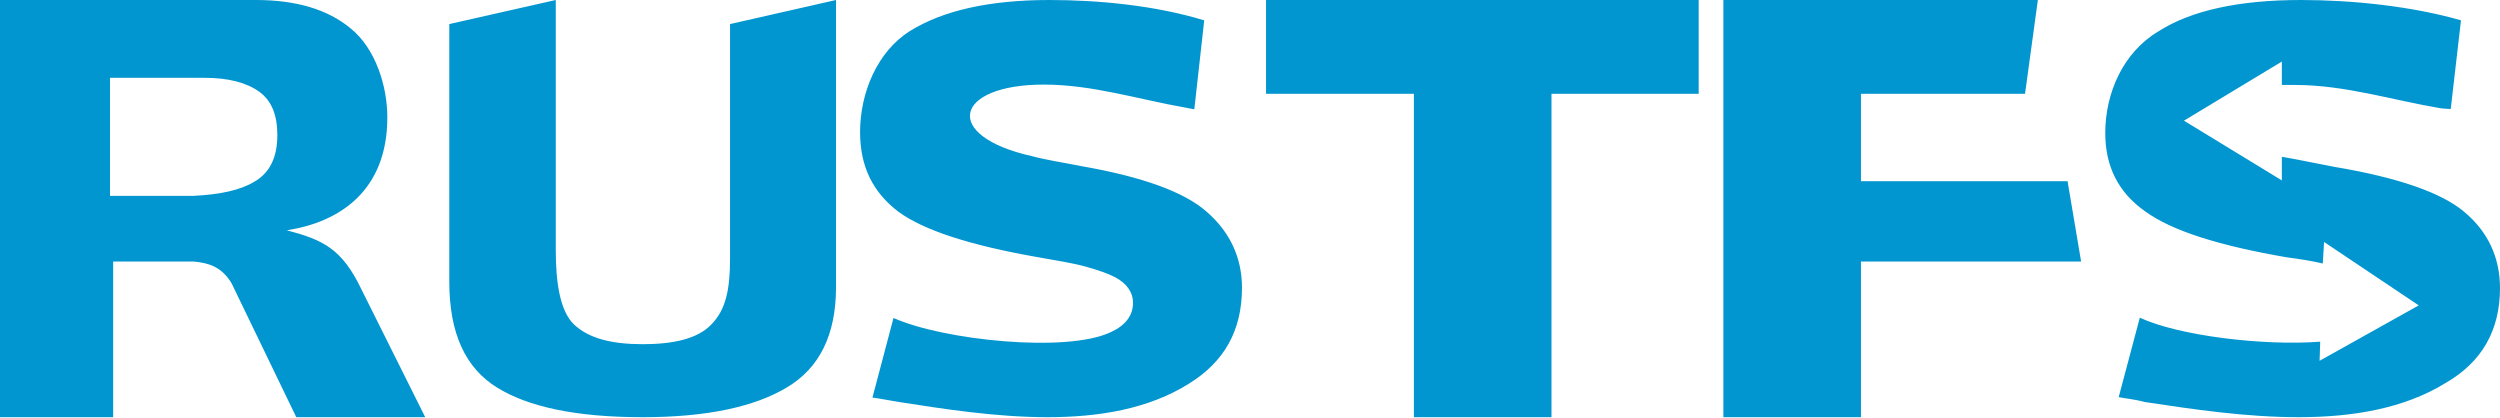
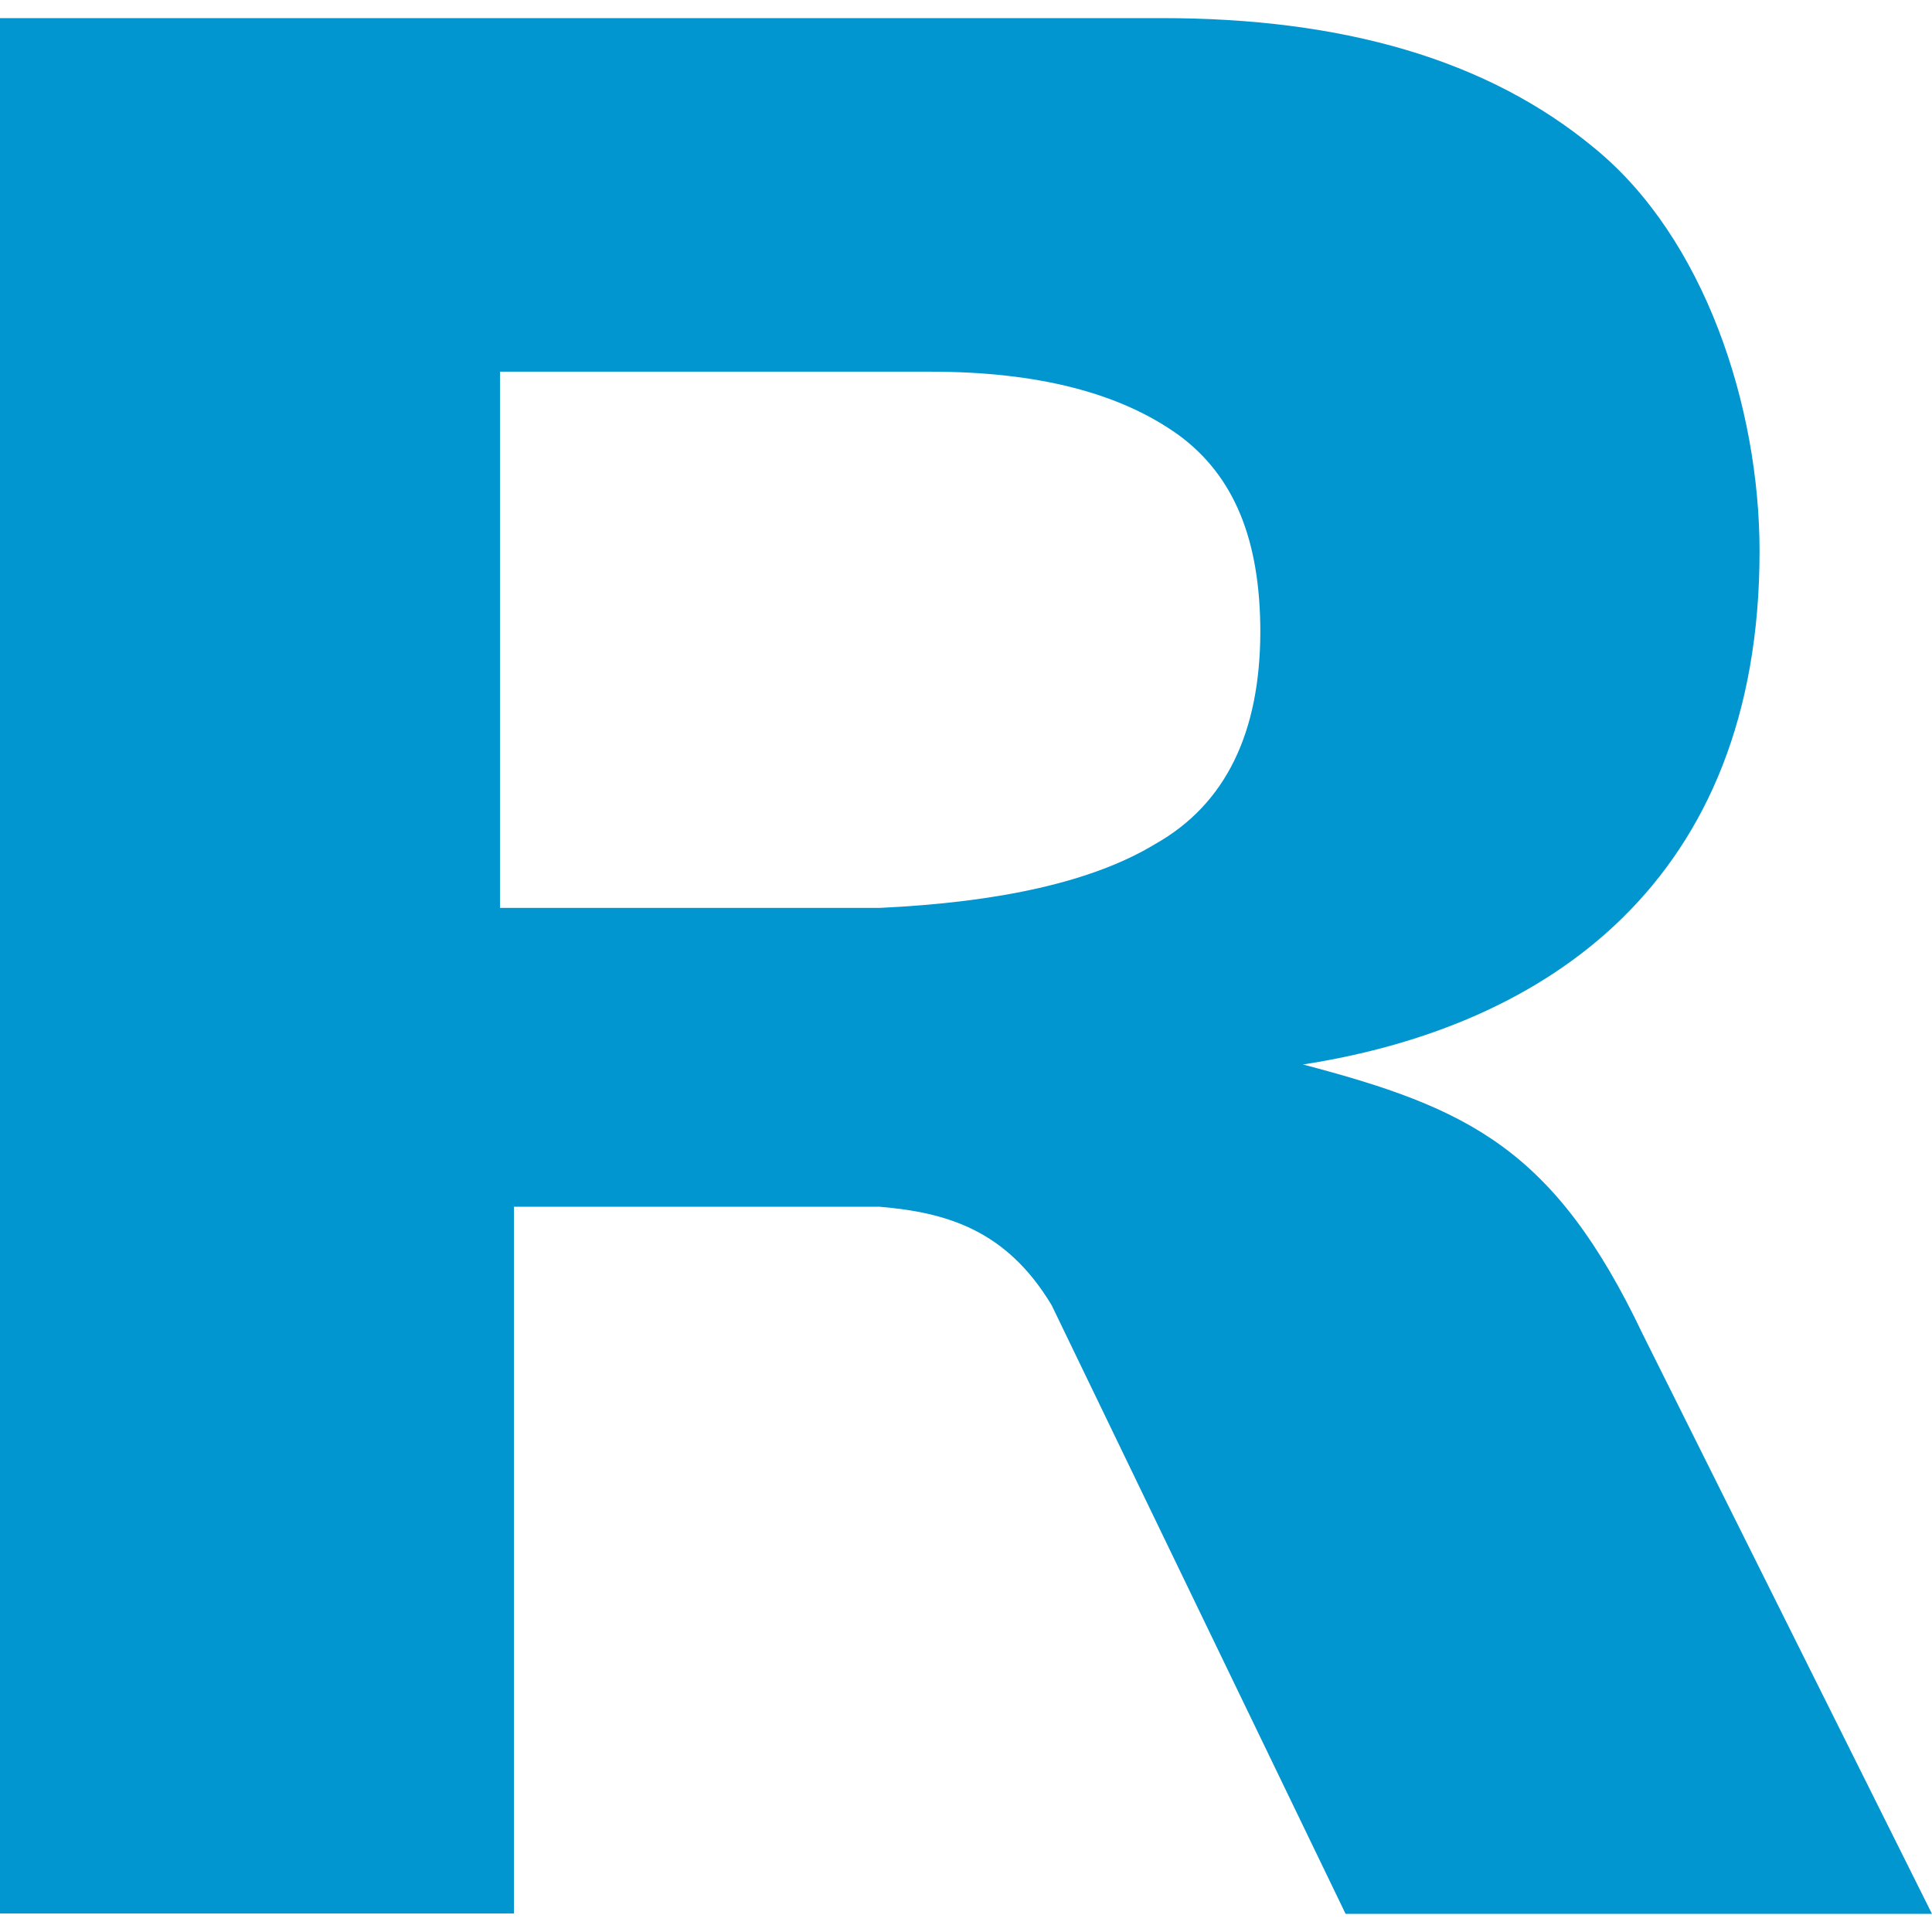
- <svg xmlns="http://www.w3.org/2000/svg" fill="none" viewBox="0 0 1558 260" class="h-5 w-auto">
-   <path fill="#0196D0" d="M1288.5 112.905h-128.75V58.44H1262L1270 0h-196v260h85.75v-97.003h137.2zM1058.62 58.44V0H789v58.44h92.133V260h85.752V58.44zM521 179.102V0l-66.027 15v146c0 20.124-2.889 32.146-11.473 41-8.584 9.257-24.182 12.5-43 12.5-19.478 0-33.756-3.646-43-12.5-8.584-8.452-11.143-26.279-11.143-46V0L280 15v160.48c0 32.6 10.234 53.932 29.712 66.006S358.903 260 400.5 260c39.947 0 69.659-6.44 89.797-18.514C510.766 229.412 521 208.483 521 179.102M172.84 84.281c0 13.517-4.591 23.456-14.43 29.022-8.527 5.168-21.318 7.951-37.717 8.746v40.948c9.183.795 17.383 3.18 23.614 13.517L184.647 260H265l-39.684-79.511c-12.135-25.443-23.942-31.009-46.572-36.972 33.453-5.168 62.642-25.046 62.642-70.367 0-19.878-7.543-42.936-22.63-55.26C203.998 5.566 183.991 0 159.394 0h-38.701v48.502h6.887q21.975 0 34.109 8.746c7.544 5.566 11.151 14.312 11.151 27.033m-52.147 37.768H68.546V48.501h52.147V0H0v260h70.514v-97.003h50.179zM774 179.297c0-18.468-7.329-34.628-21.987-47.325q-20.83-18.468-78.305-28.472c-11.572-2.309-21.986-3.848-30.473-6.156-56.703-12.697-48.603-44.632 7.329-44.632 30.087 0 59.018 9.234 87.563 14.236 4.243.77 5.786 1.154 6.171 1.154l6.172-55.405C720.383 3.463 684.895 0 654.036 0c-37.417 0-66.347 6.54-86.791 19.238C546.801 31.935 536 57.714 536 82.338c0 21.162 7.715 37.322 23.916 49.634 15.815 11.543 44.36 20.777 85.634 28.087 12.729 2.309 23.144 3.848 31.244 6.156q12.343 3.463 18.13 6.541c7.329 3.848 11.186 9.619 11.186 15.775q0 12.12-13.886 18.469c-27.388 13.081-104.535 5.001-135.394-8.85l-13.115 49.634c3.471.385 9.257 1.539 16.201 2.693 56.703 8.85 130.765 20.392 181.296-11.542C762.814 225.468 774 206.23 774 179.297M1558 179.568c0-19.185-7.58-35.3-22.33-47.578-14.35-12.022-41.33-21.359-80.93-28.009-12.36-2.302-22.73-4.605-31.9-6.14-.4 0-.8 0-.8-.383v14.964l-61-37.218 61-36.835v14.58h8.37c31.1 0 61.01 9.593 90.91 14.58 3.99.385 5.58.385 5.98.385l6.38-55.252C1502.98 3.837 1465.9 0 1434 0c-38.67 0-68.57 6.523-88.91 19.568-21.93 13.046-33.09 38.37-33.09 63.31 0 21.103 8.37 37.218 24.72 48.729 16.74 12.278 46.25 21.486 88.51 28.776 8.77 1.152 15.95 2.303 22.33 3.837l.8-13.429 59 39.521-61.79 34.532.39-11.895c-36.28 2.686-88.51-3.837-112.43-14.964l-13.16 49.497c3.19.767 9.17 1.151 16.35 3.069 58.61 8.825 135.16 20.336 187.39-11.894 22.73-13.046 33.89-32.998 33.89-59.089" />
+ <svg xmlns="http://www.w3.org/2000/svg" xml:space="preserve" viewBox="0 0 512 512">
+   <path d="M435.3 353.5c-23.4-49.2-46.3-59.9-90-71.4 64.6-10 121-48.4 121-136 0-38.4-14.6-83-43.7-106.8C394.1 15.6 355.5 4.8 308 4.8H0v502.3h136.2V319.8h96.9c17.7 1.5 33.6 6.1 45.6 26.1l77.9 161.3H512zM306.1 223.7c-16.5 10-41.2 15.4-72.9 16.9H132.5V98.5h114.1c28.3 0 50.3 5.6 65.9 16.9 14.6 10.8 21.5 27.7 21.5 52.2-.1 26.2-8.9 45.4-27.9 56.1" style="fill:#0196d0" />
</svg>
